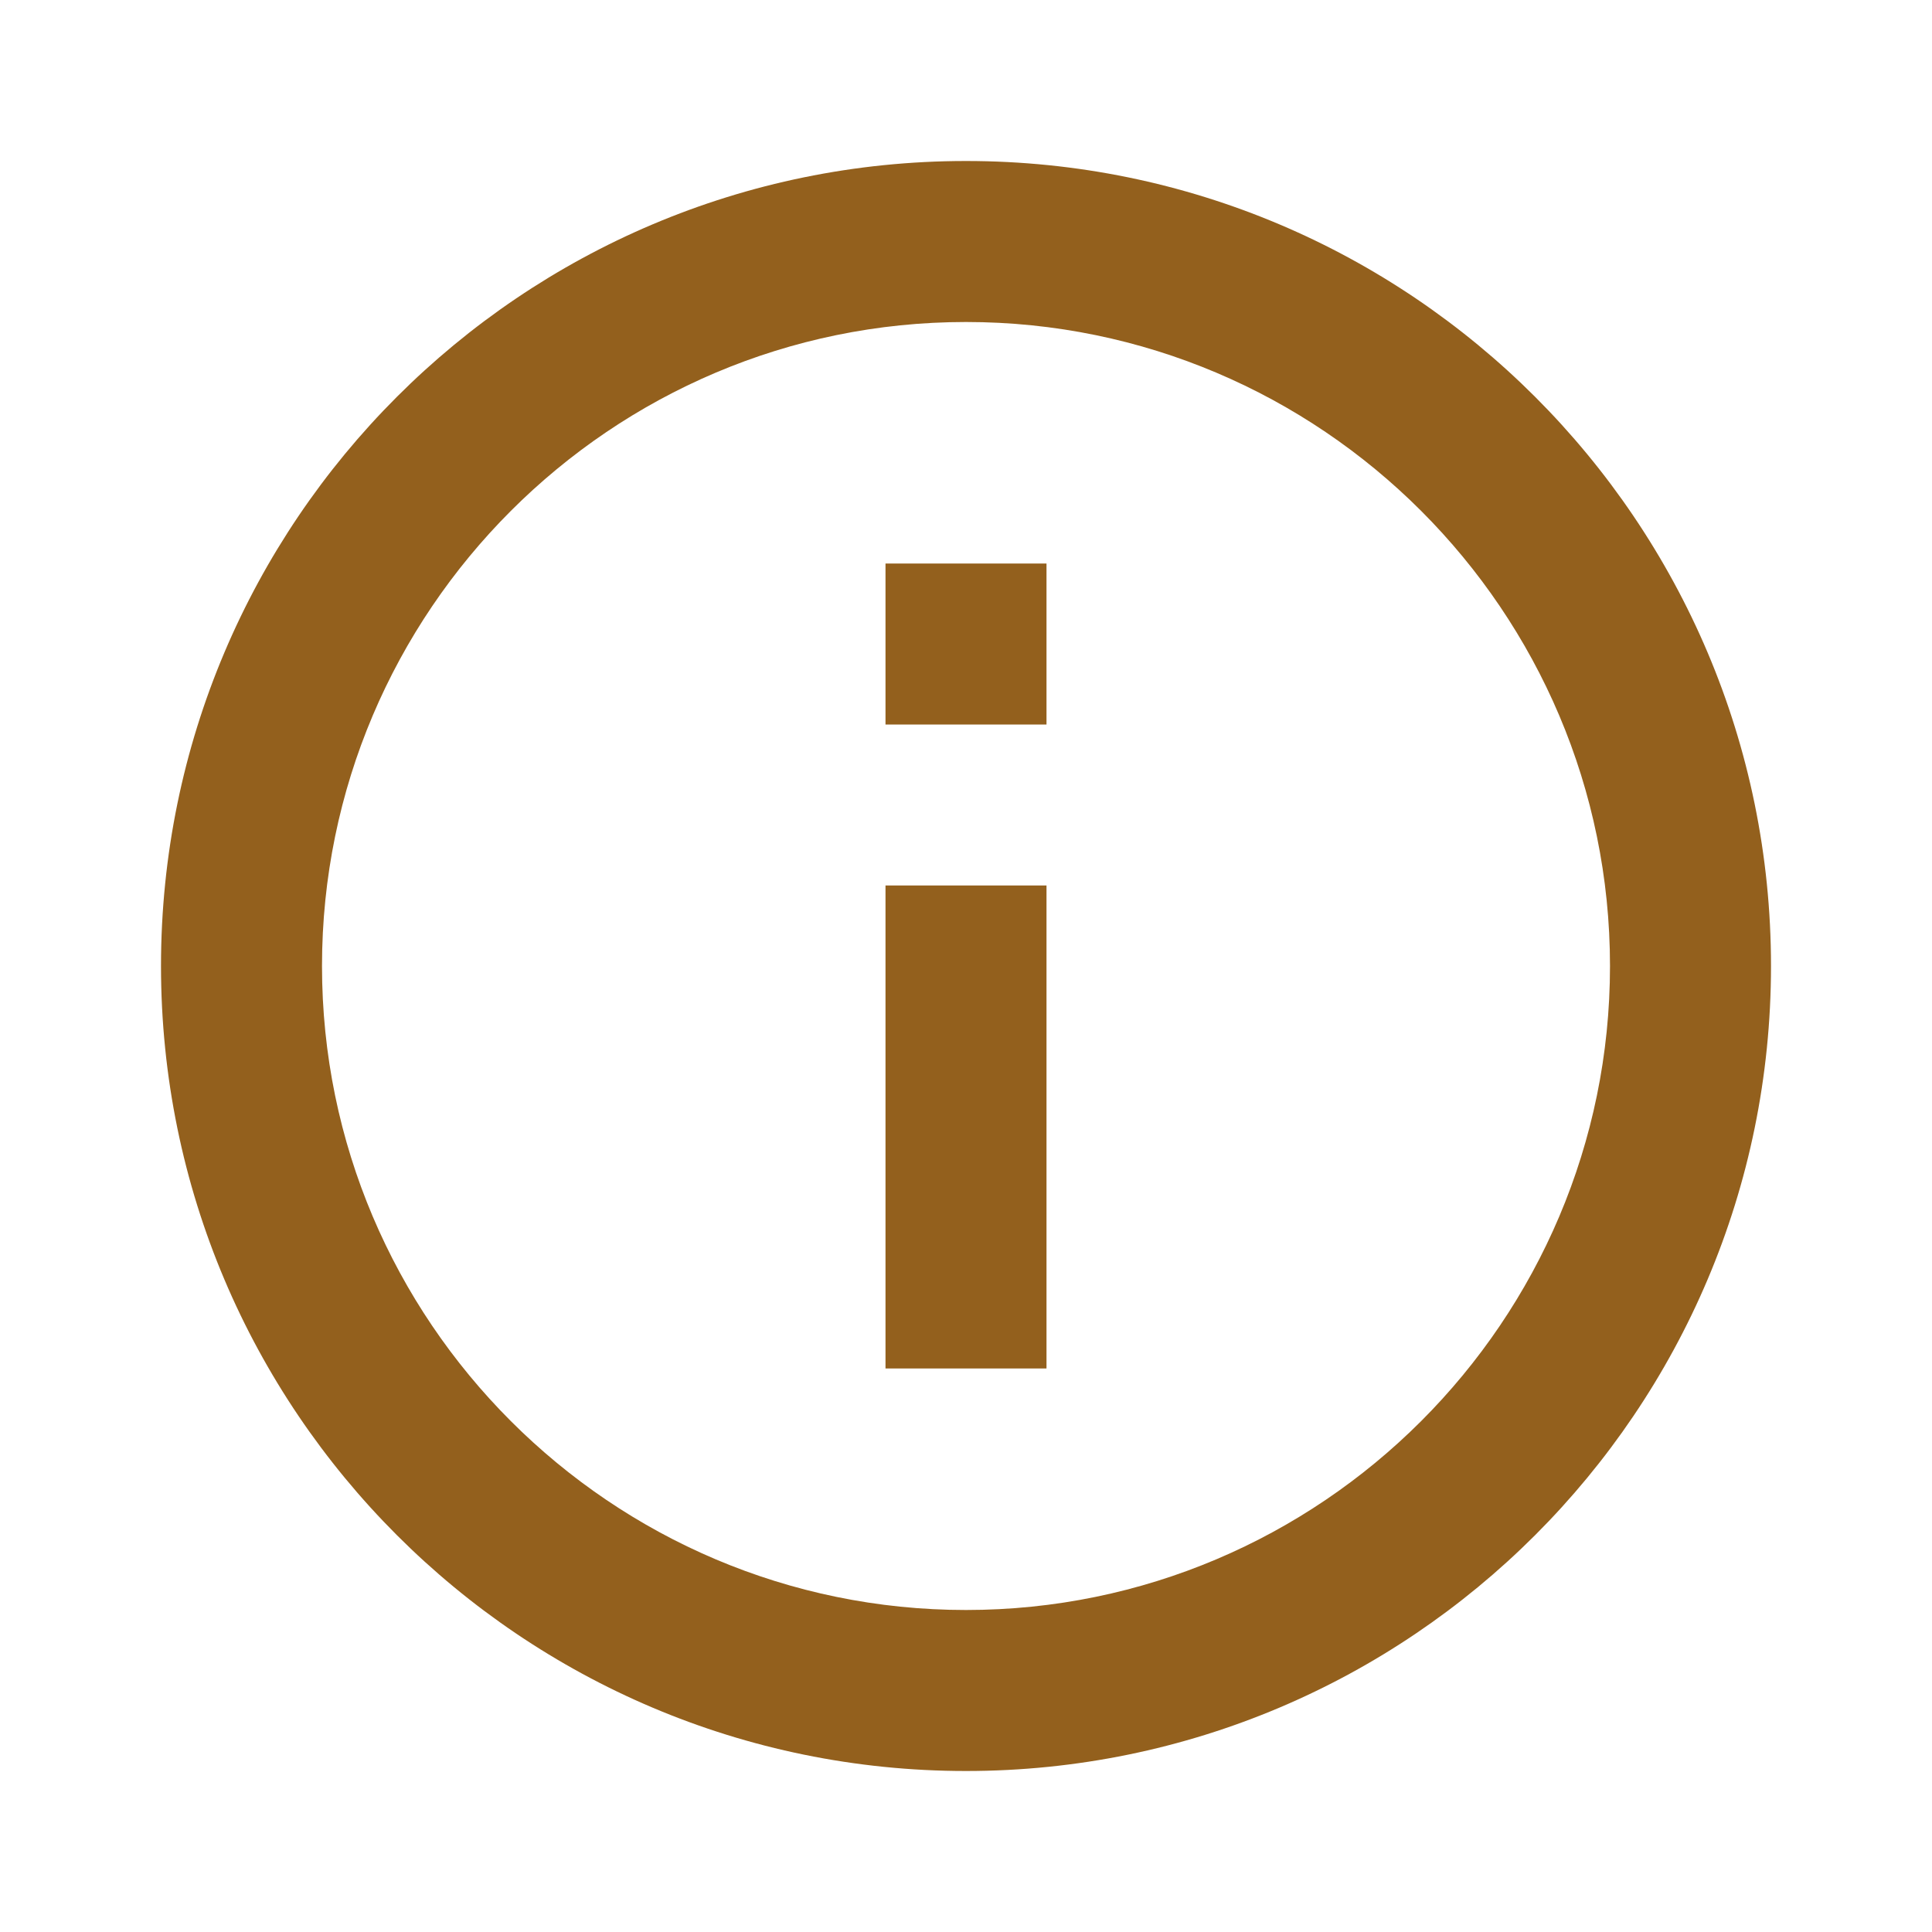
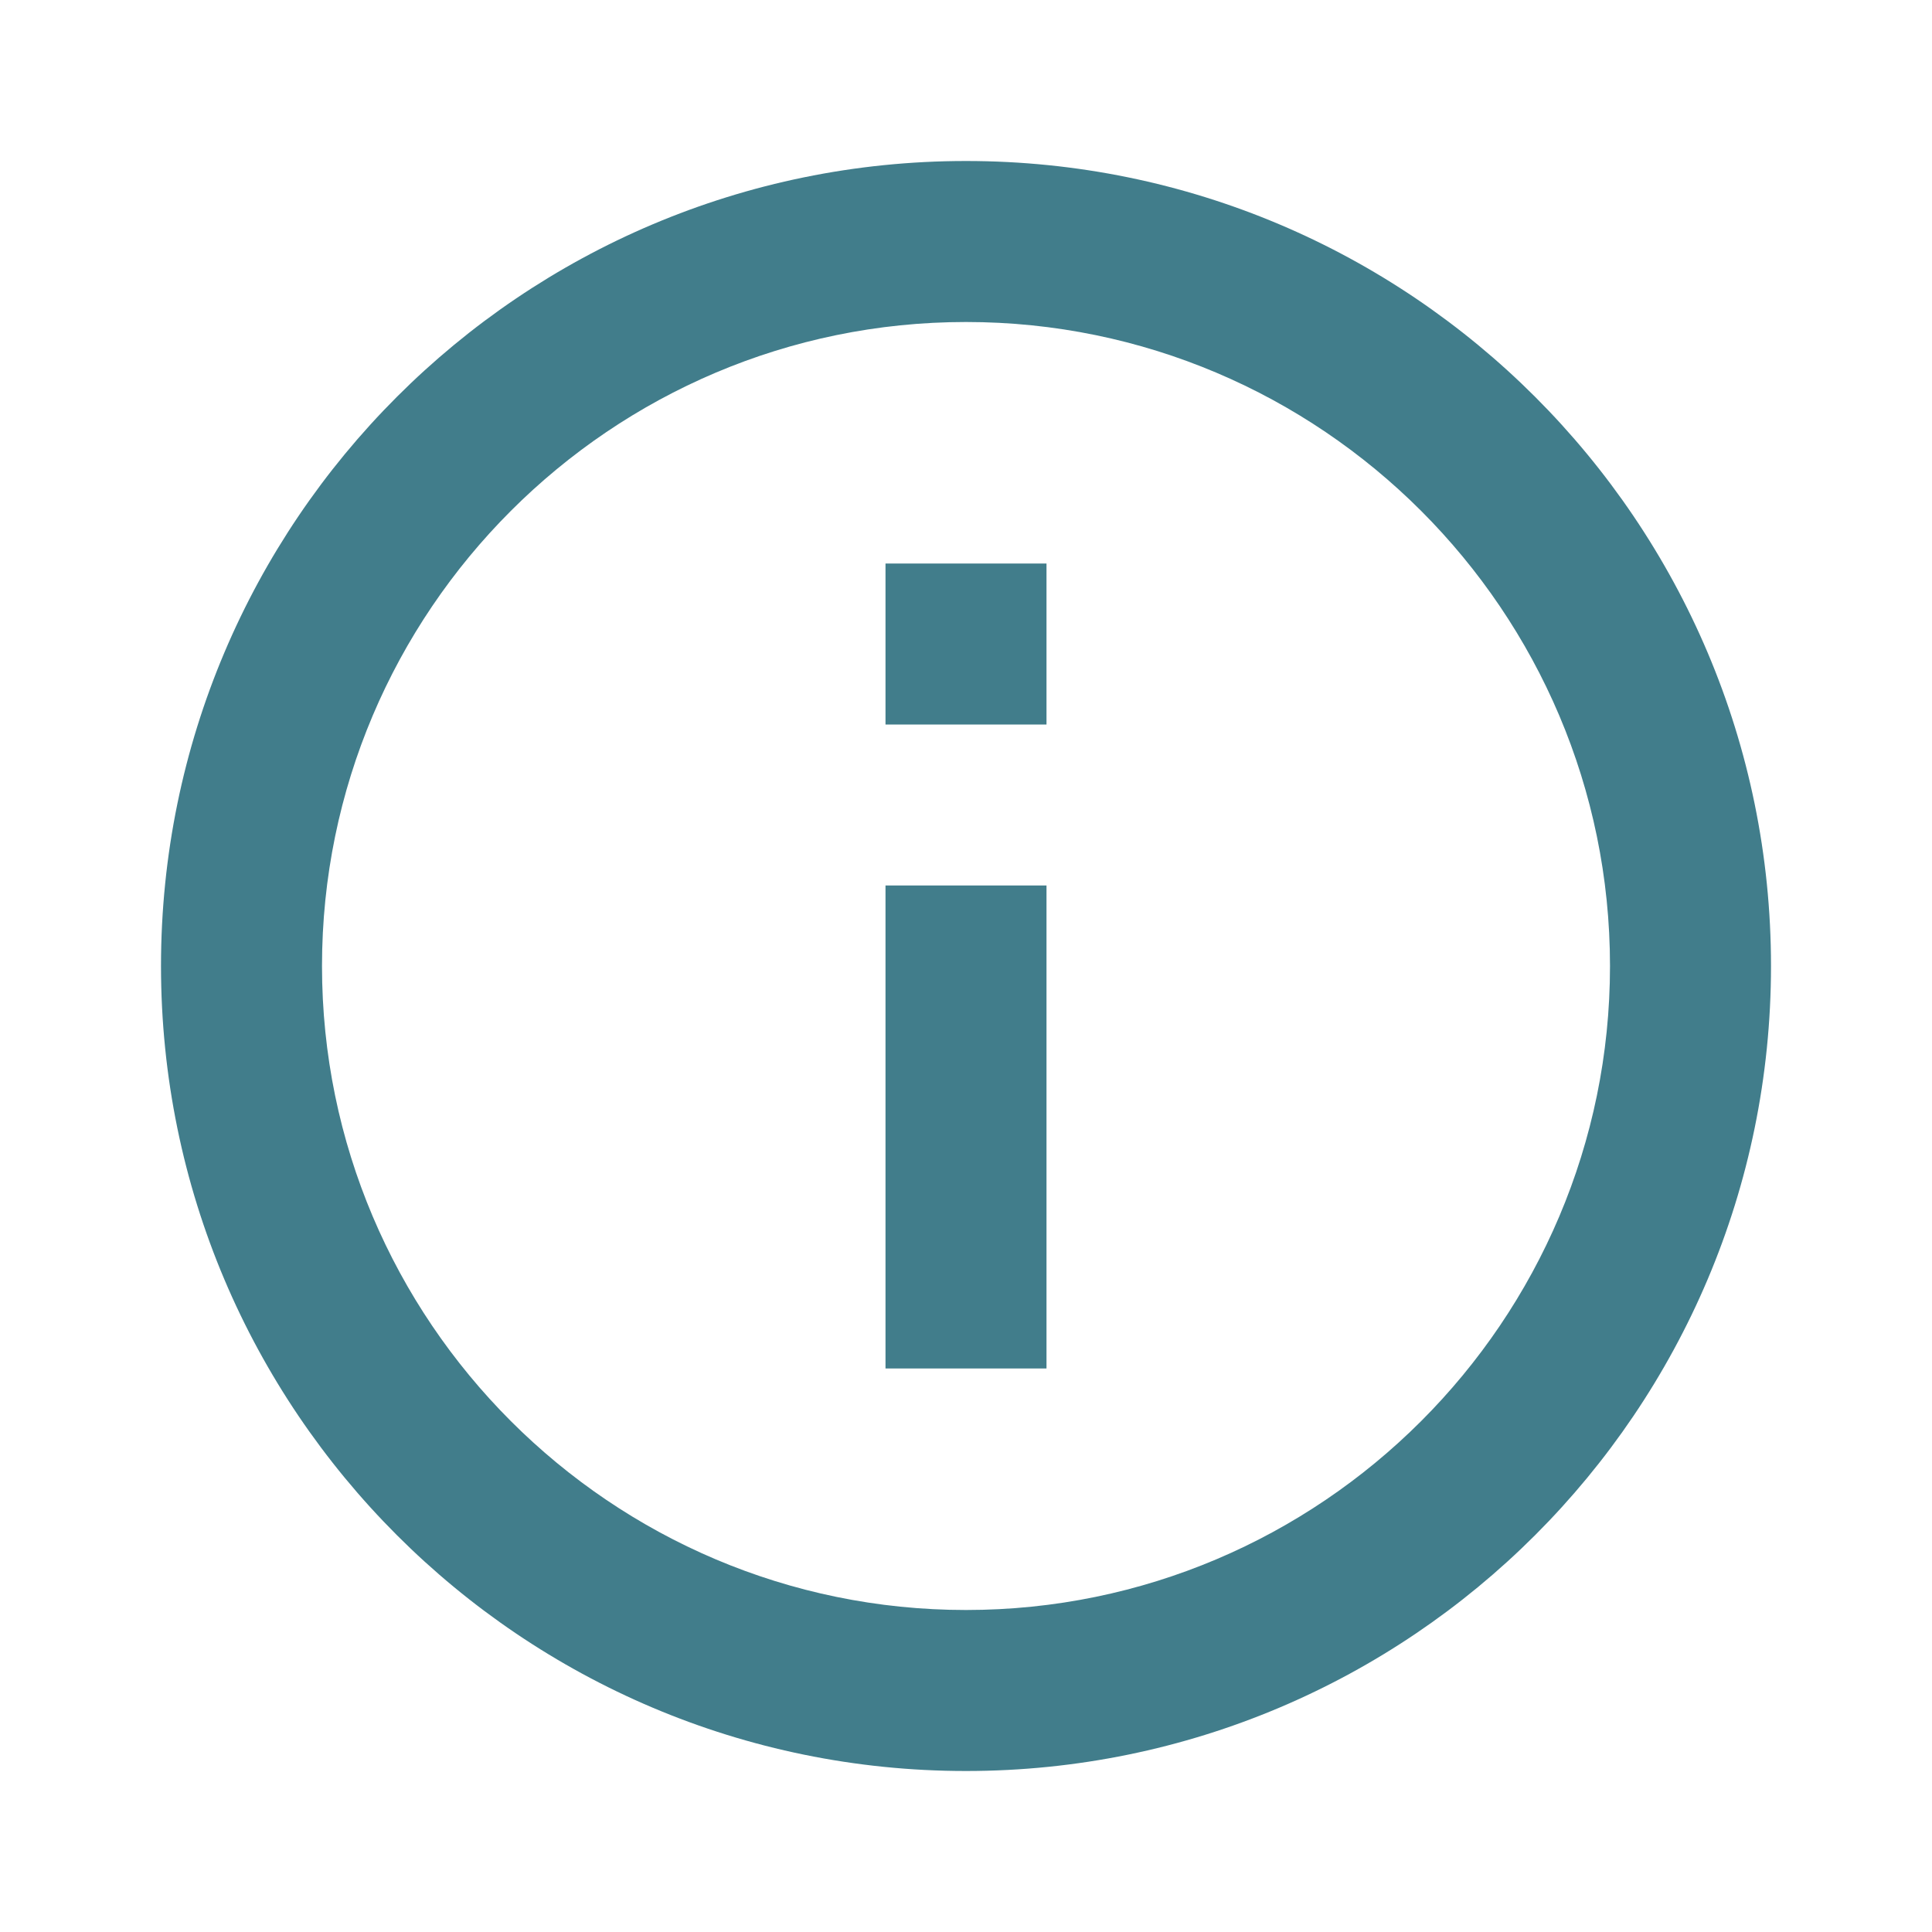
- <svg xmlns="http://www.w3.org/2000/svg" fill="#93601D" height="24" viewBox="0 0 24 24" width="24">
+ <svg xmlns="http://www.w3.org/2000/svg" fill="#417D8B" height="24" viewBox="0 0 24 24" width="24">
  <path d="M0 0h24v24H0z" fill="none" />
  <path d="M11 17h2v-6h-2v6zm1-15C6.48 2 2 6.48 2 12s4.48 10 10 10 10-4.48 10-10S17.52 2 12 2zm0 18c-4.41 0-8-3.59-8-8s3.59-8 8-8 8 3.59 8 8-3.59 8-8 8zM11 9h2V7h-2v2z" />
</svg>
